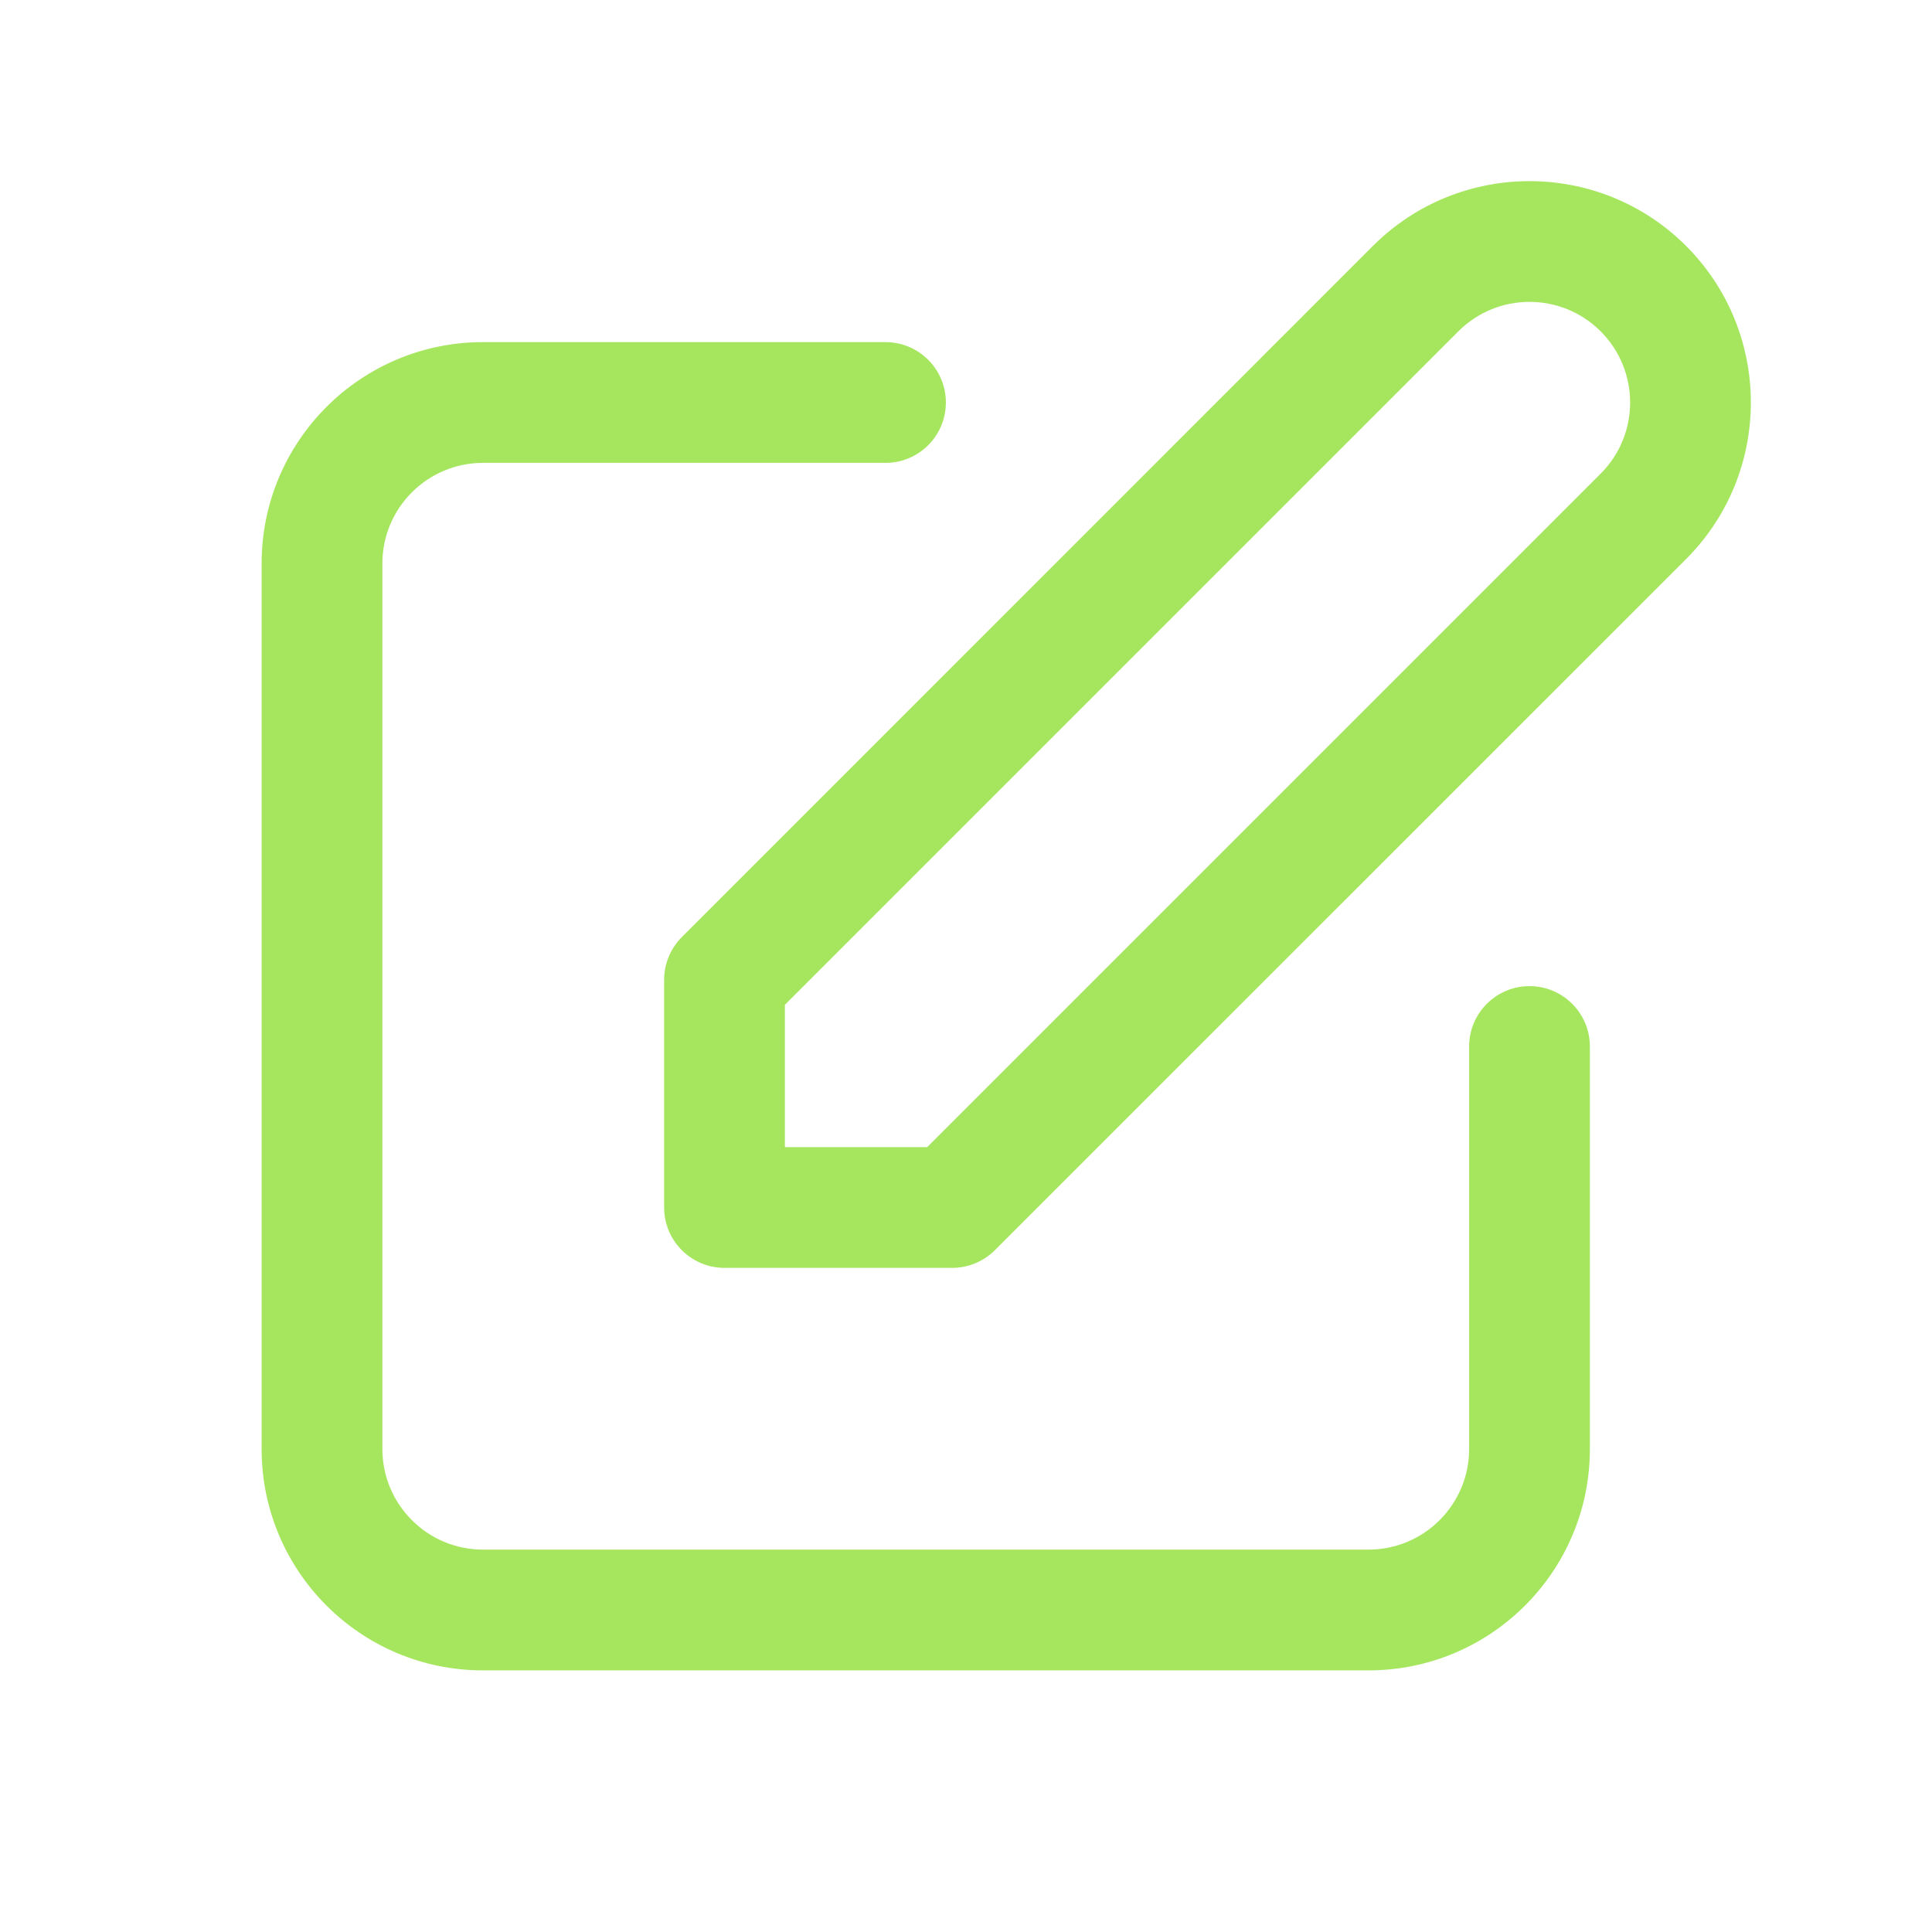
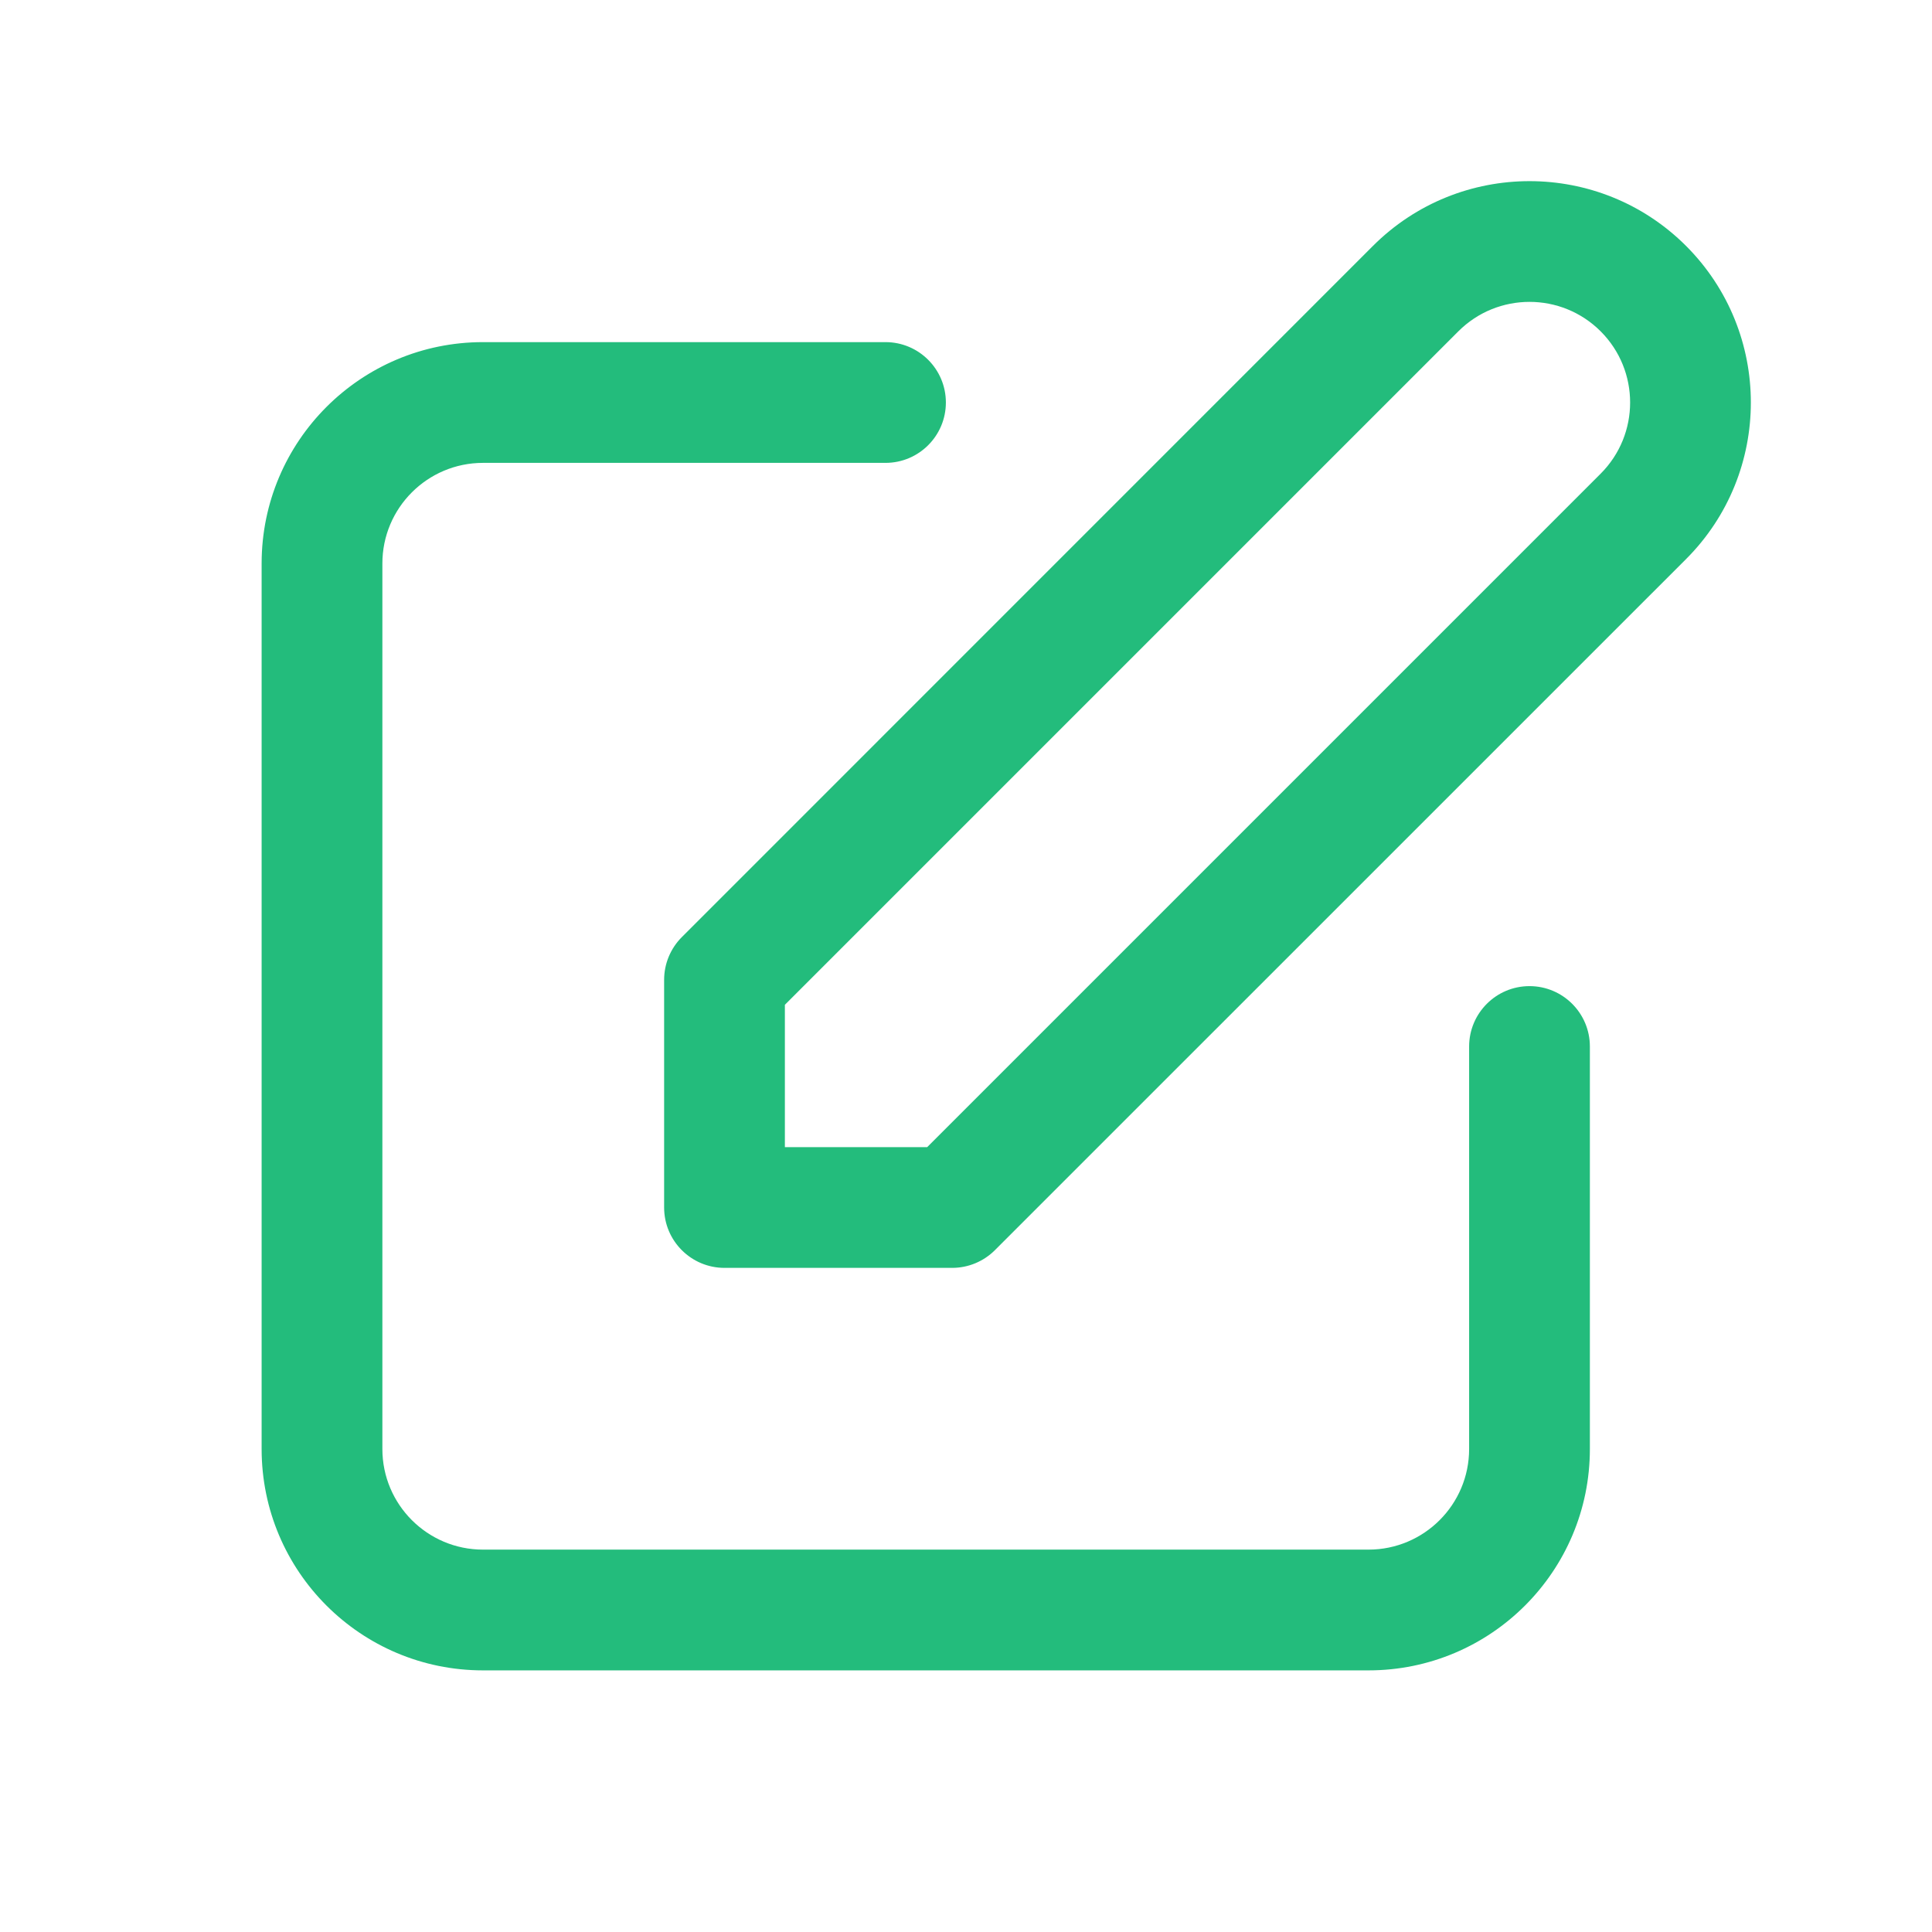
<svg xmlns="http://www.w3.org/2000/svg" width="24" height="24" viewBox="0 0 24 24" fill="none">
-   <path fill-rule="evenodd" clip-rule="evenodd" d="M19.884 4.116C19.396 3.628 18.604 3.628 18.116 4.116L9.75 12.482V14.25H11.518L19.884 5.884C20.372 5.396 20.372 4.604 19.884 4.116ZM17.055 3.055C18.129 1.982 19.871 1.982 20.945 3.055C22.018 4.129 22.018 5.871 20.945 6.945L12.359 15.53C12.218 15.671 12.027 15.75 11.828 15.75H9C8.586 15.75 8.25 15.414 8.25 15V12.172C8.25 11.973 8.329 11.782 8.47 11.641L17.055 3.055ZM6 5.75C5.31 5.75 4.75 6.31 4.75 7V18C4.75 18.69 5.31 19.25 6 19.25H17C17.69 19.25 18.25 18.69 18.25 18V13C18.25 12.586 18.586 12.25 19 12.25C19.414 12.25 19.75 12.586 19.75 13V18C19.75 19.519 18.519 20.75 17 20.75H6C4.481 20.75 3.25 19.519 3.25 18V7C3.25 5.481 4.481 4.25 6 4.25H11C11.414 4.25 11.75 4.586 11.75 5C11.75 5.414 11.414 5.75 11 5.75H6Z" fill="#A5E65E" />
+   <path fill-rule="evenodd" clip-rule="evenodd" d="M19.884 4.116C19.396 3.628 18.604 3.628 18.116 4.116L9.75 12.482V14.25H11.518L19.884 5.884C20.372 5.396 20.372 4.604 19.884 4.116ZM17.055 3.055C18.129 1.982 19.871 1.982 20.945 3.055C22.018 4.129 22.018 5.871 20.945 6.945L12.359 15.53C12.218 15.671 12.027 15.75 11.828 15.75H9C8.586 15.75 8.25 15.414 8.25 15V12.172C8.25 11.973 8.329 11.782 8.47 11.641L17.055 3.055ZM6 5.75C5.31 5.75 4.75 6.31 4.75 7V18C4.75 18.69 5.31 19.25 6 19.25H17C17.69 19.25 18.25 18.69 18.25 18V13C18.25 12.586 18.586 12.25 19 12.25C19.414 12.25 19.75 12.586 19.75 13V18C19.75 19.519 18.519 20.75 17 20.75H6C4.481 20.75 3.25 19.519 3.25 18V7C3.25 5.481 4.481 4.25 6 4.25H11C11.414 4.25 11.75 4.586 11.75 5C11.75 5.414 11.414 5.75 11 5.75H6Z" fill="#23BC7C" />
</svg>
